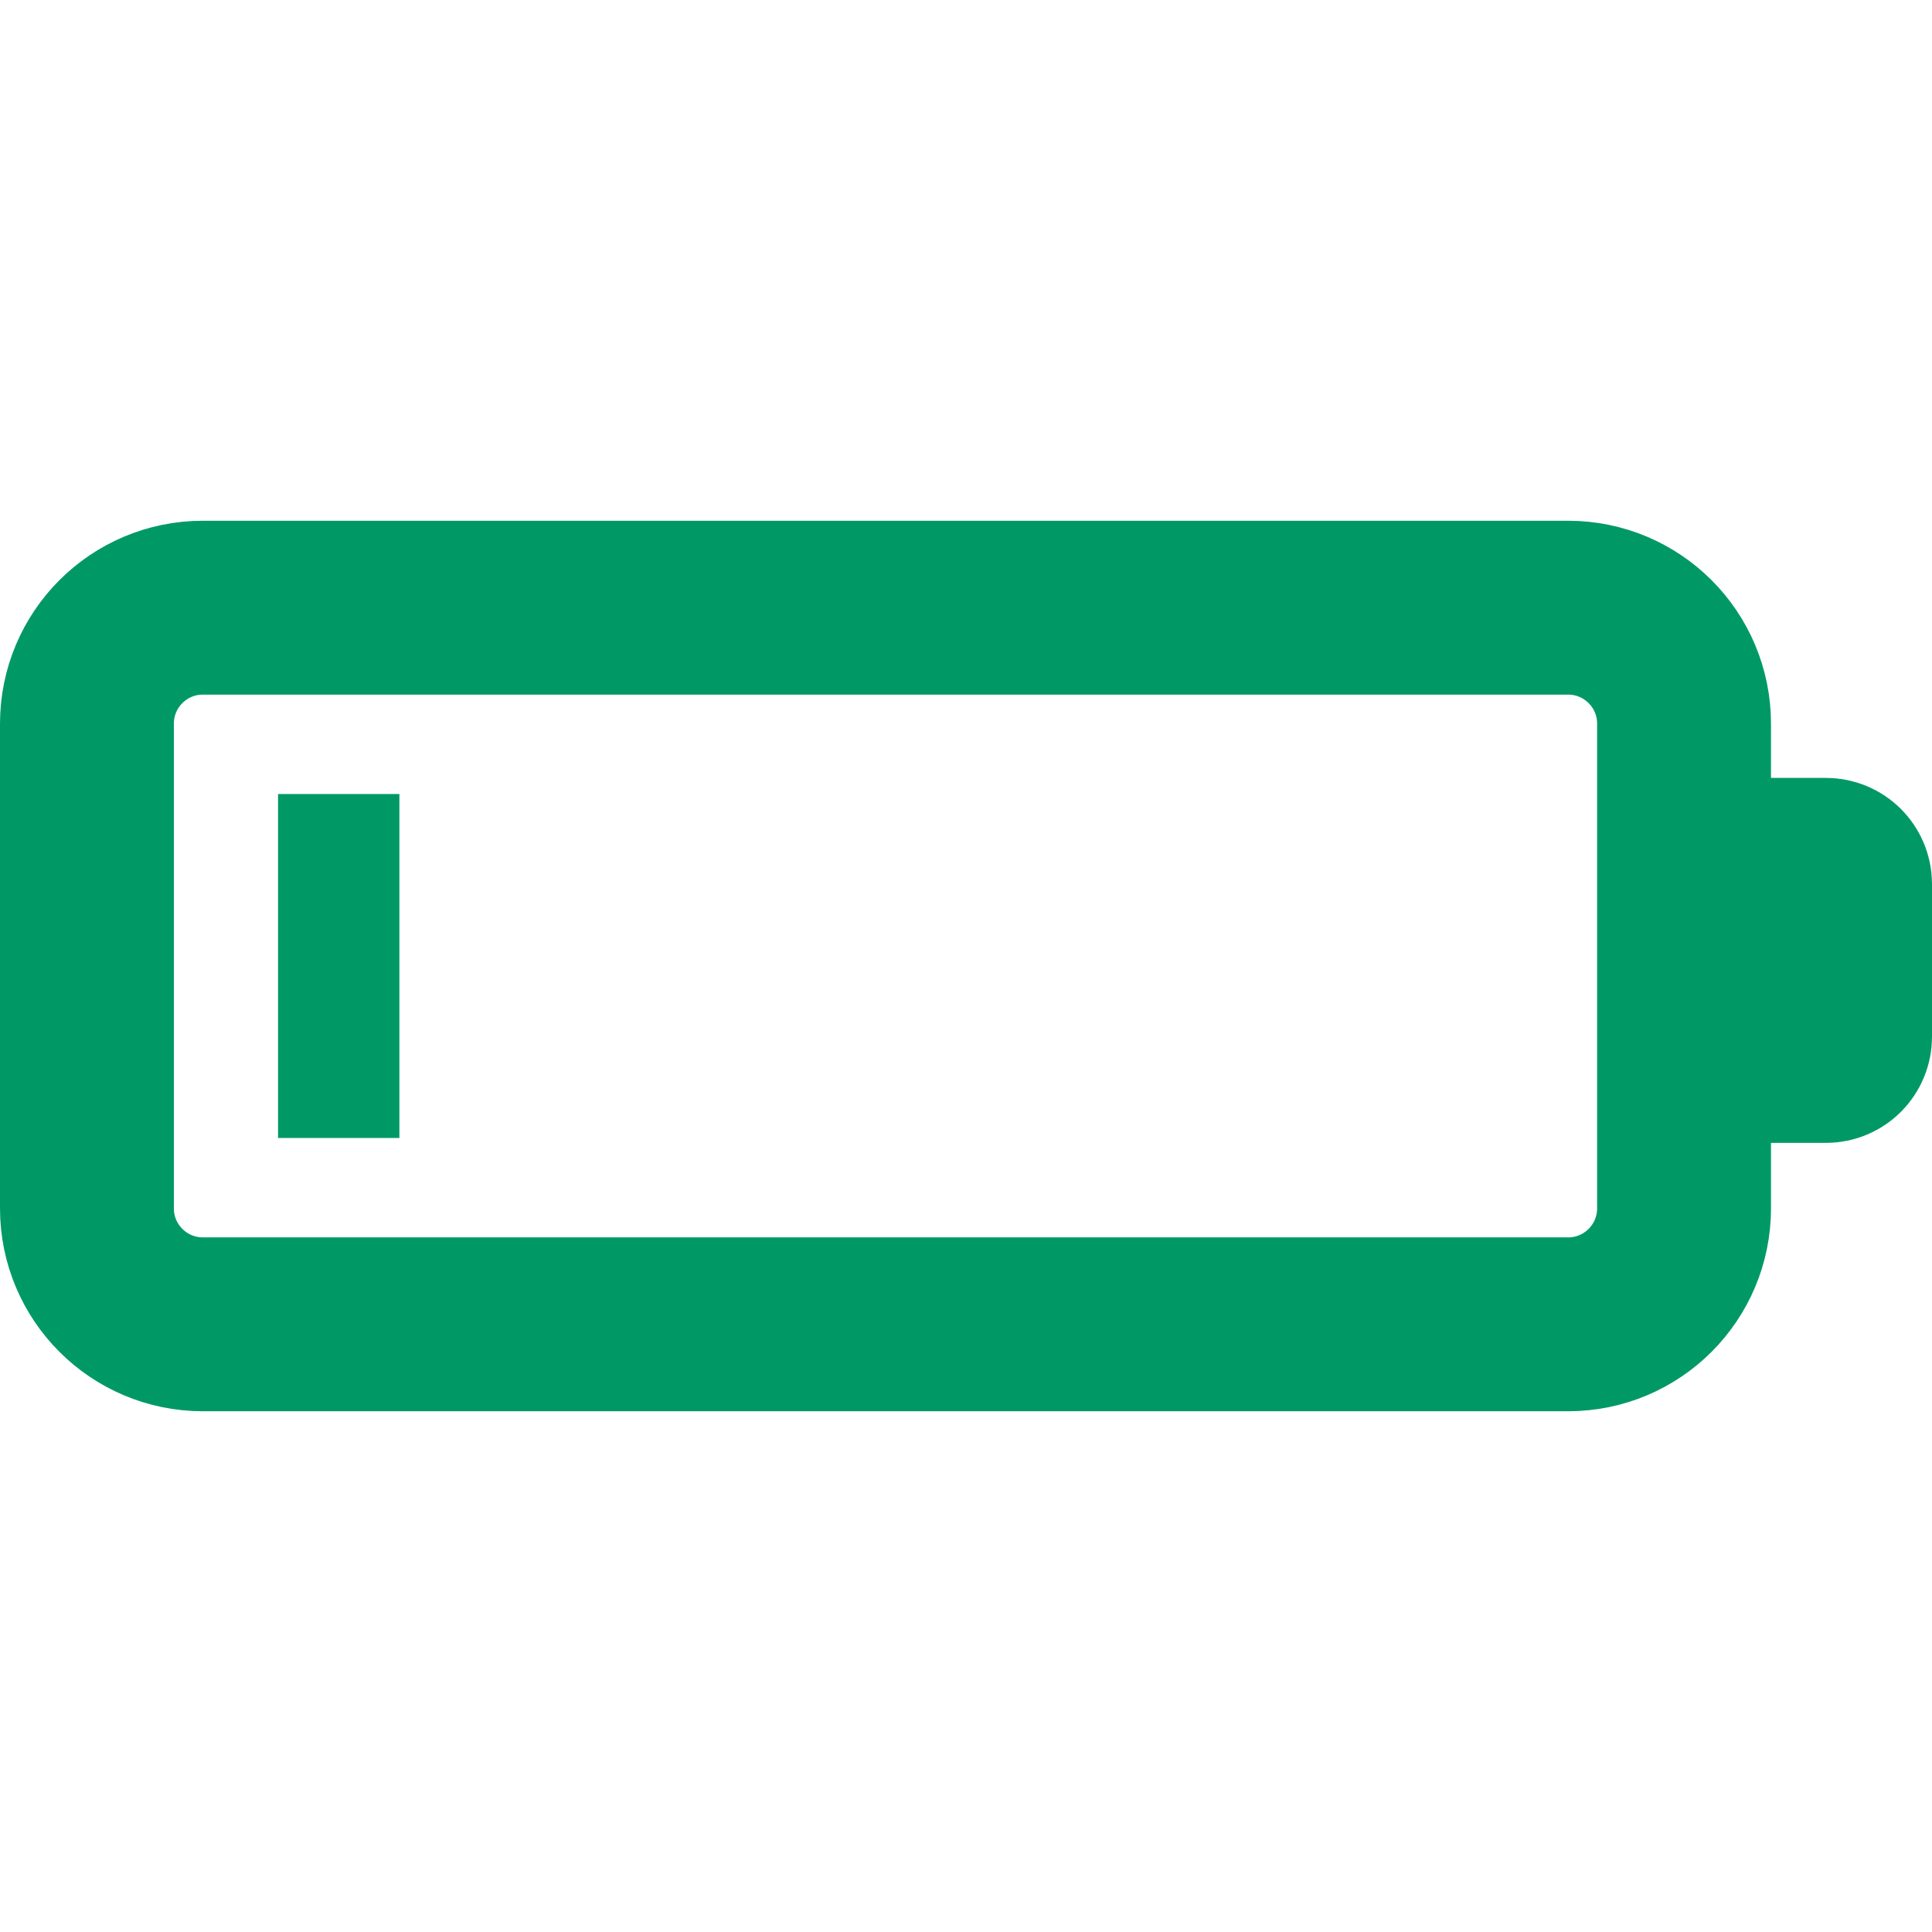
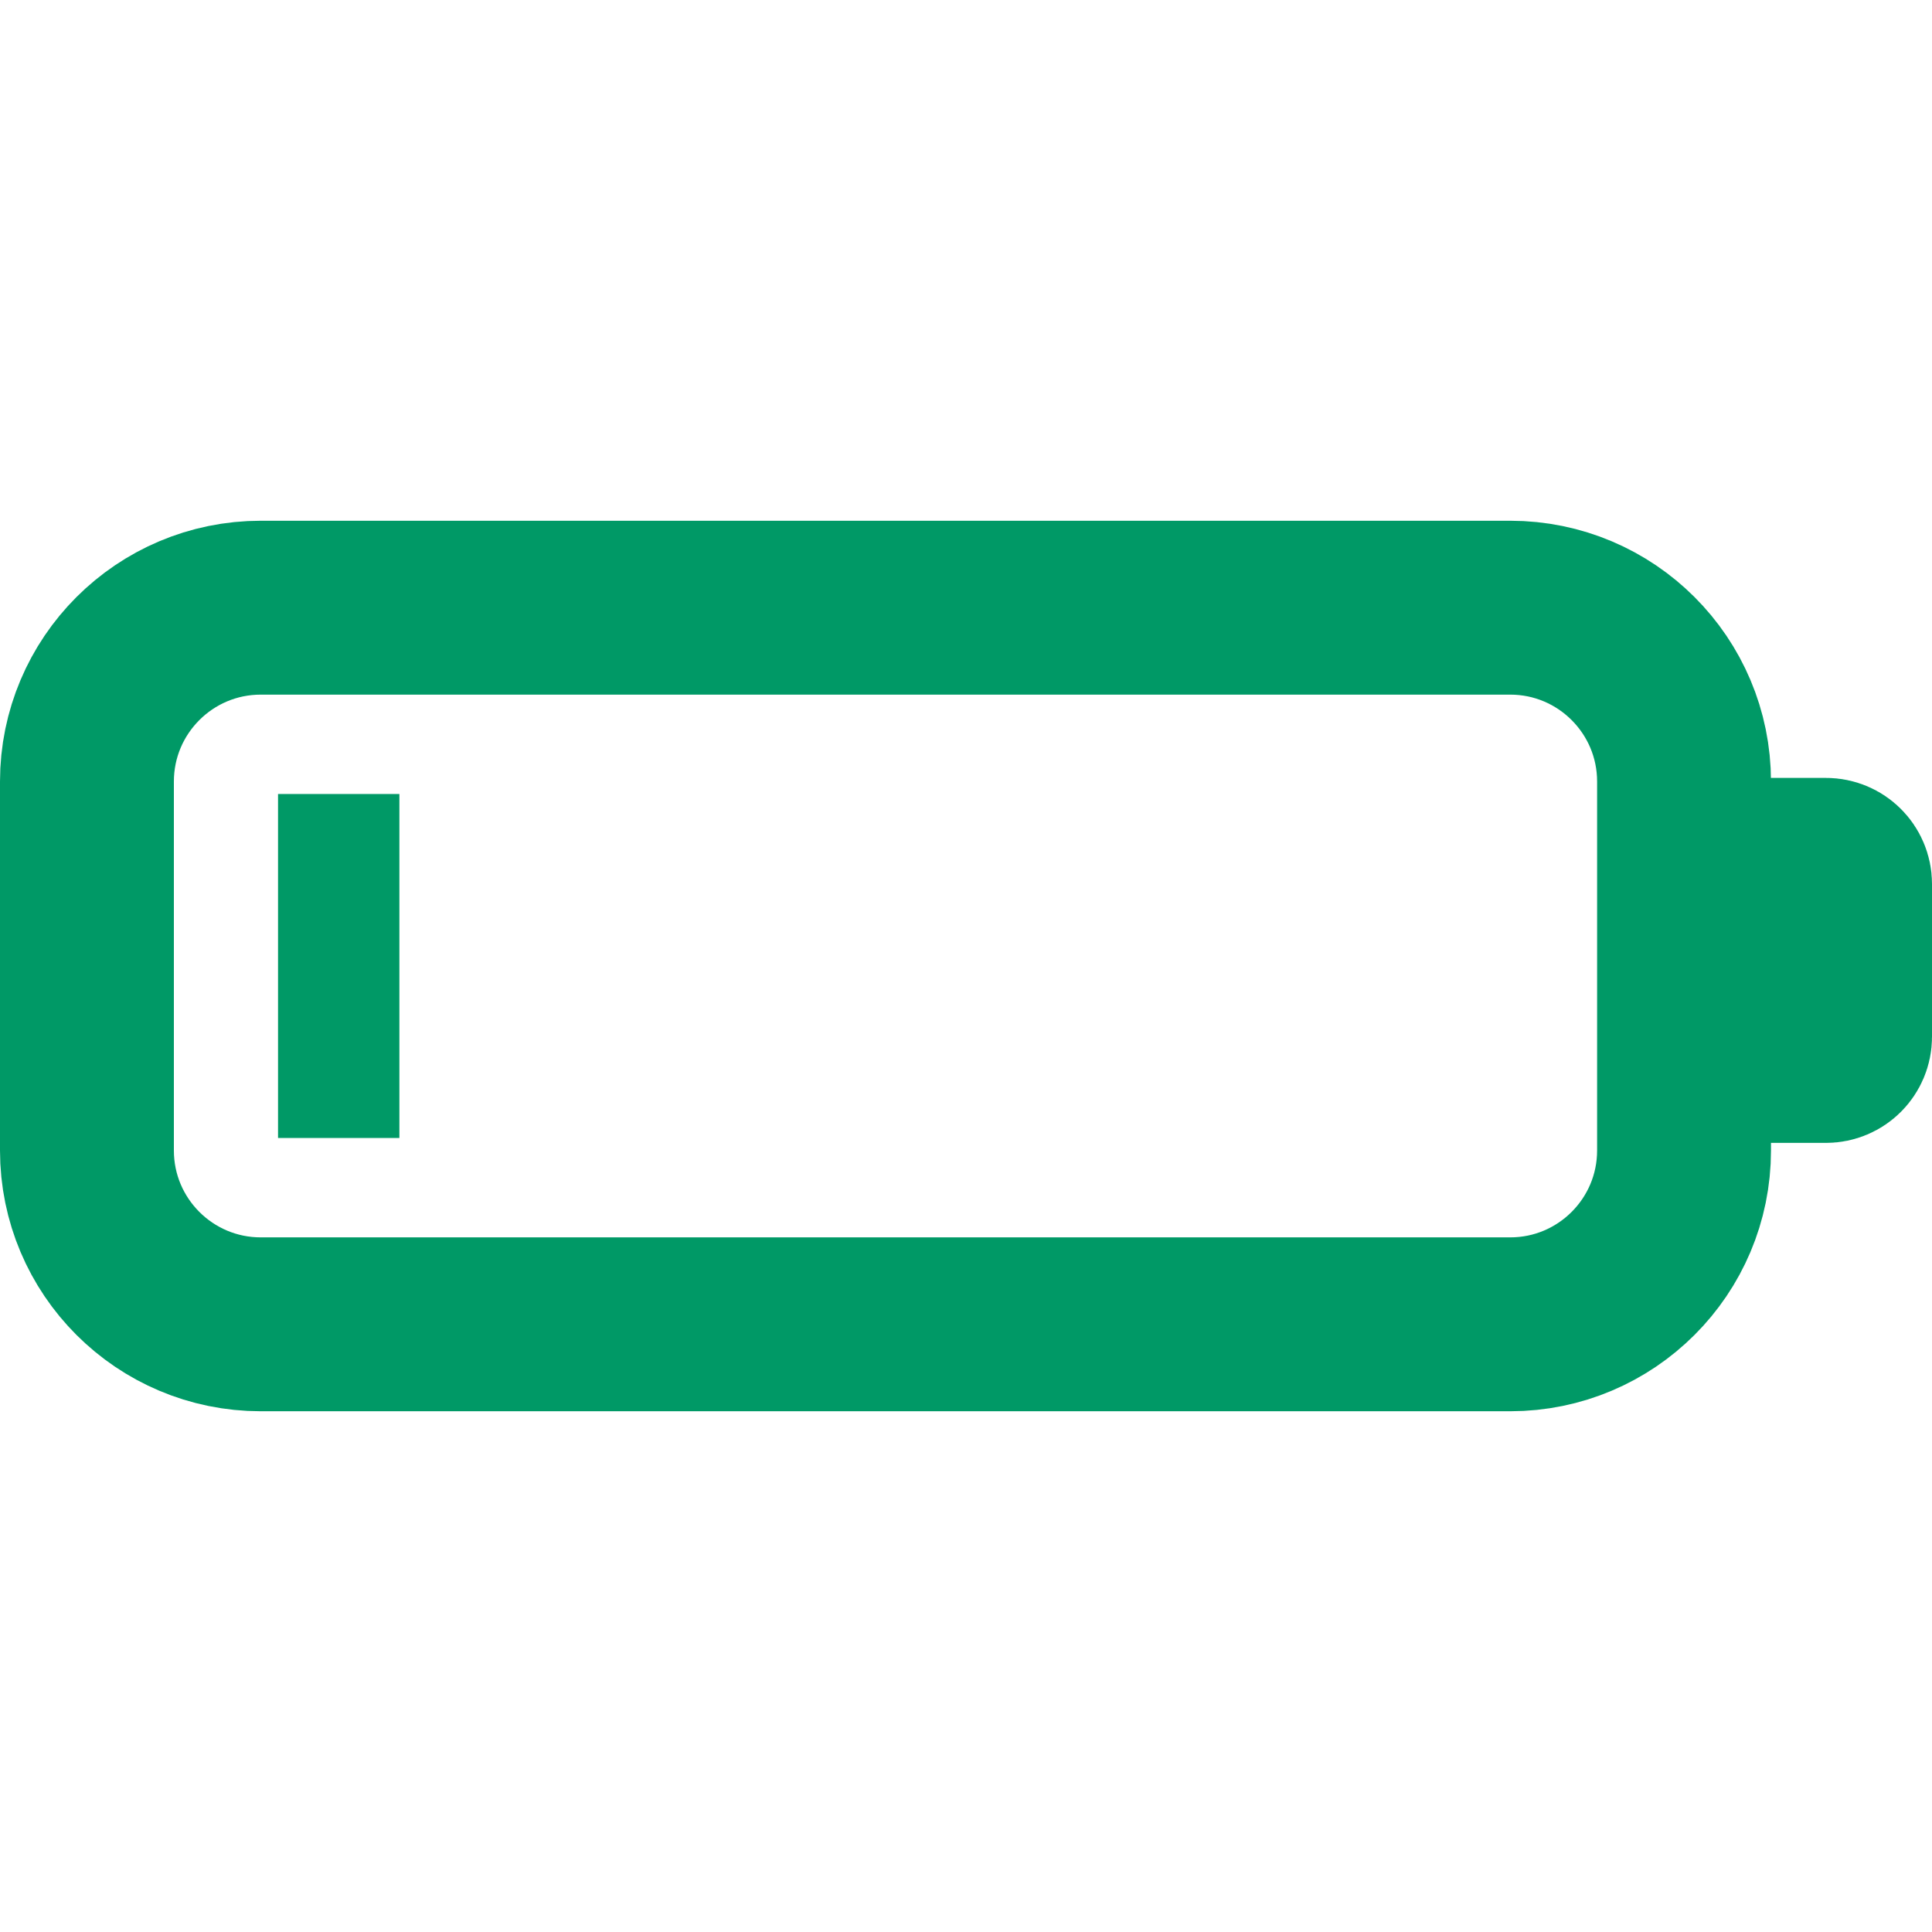
<svg xmlns="http://www.w3.org/2000/svg" viewBox="0 0 400 400" stroke="#009966" stroke-width="36px">
  <rect style=" fill: #009966; stroke-linecap: square; stroke-width: 0;" x="57.565" y="164.391" width="25.124" height="71.217" />
  <path d="M 362.217 179.058 L 378.044 179.058 C 380.229 179.058 382 180.829 382 183.014 L 382 214.667 C 382 216.852 380.229 218.623 378.044 218.623 L 362.217 218.623 L 362.217 179.058 Z" />
-   <rect style="fill: none;" x="18" y="125.815" width="330.664" height="148.37" rx="24" ry="24" />
+   <rect style="fill: none;" x="18" y="125.815" width="330.664" height="148.37" rx="36" ry="36" />
</svg>
